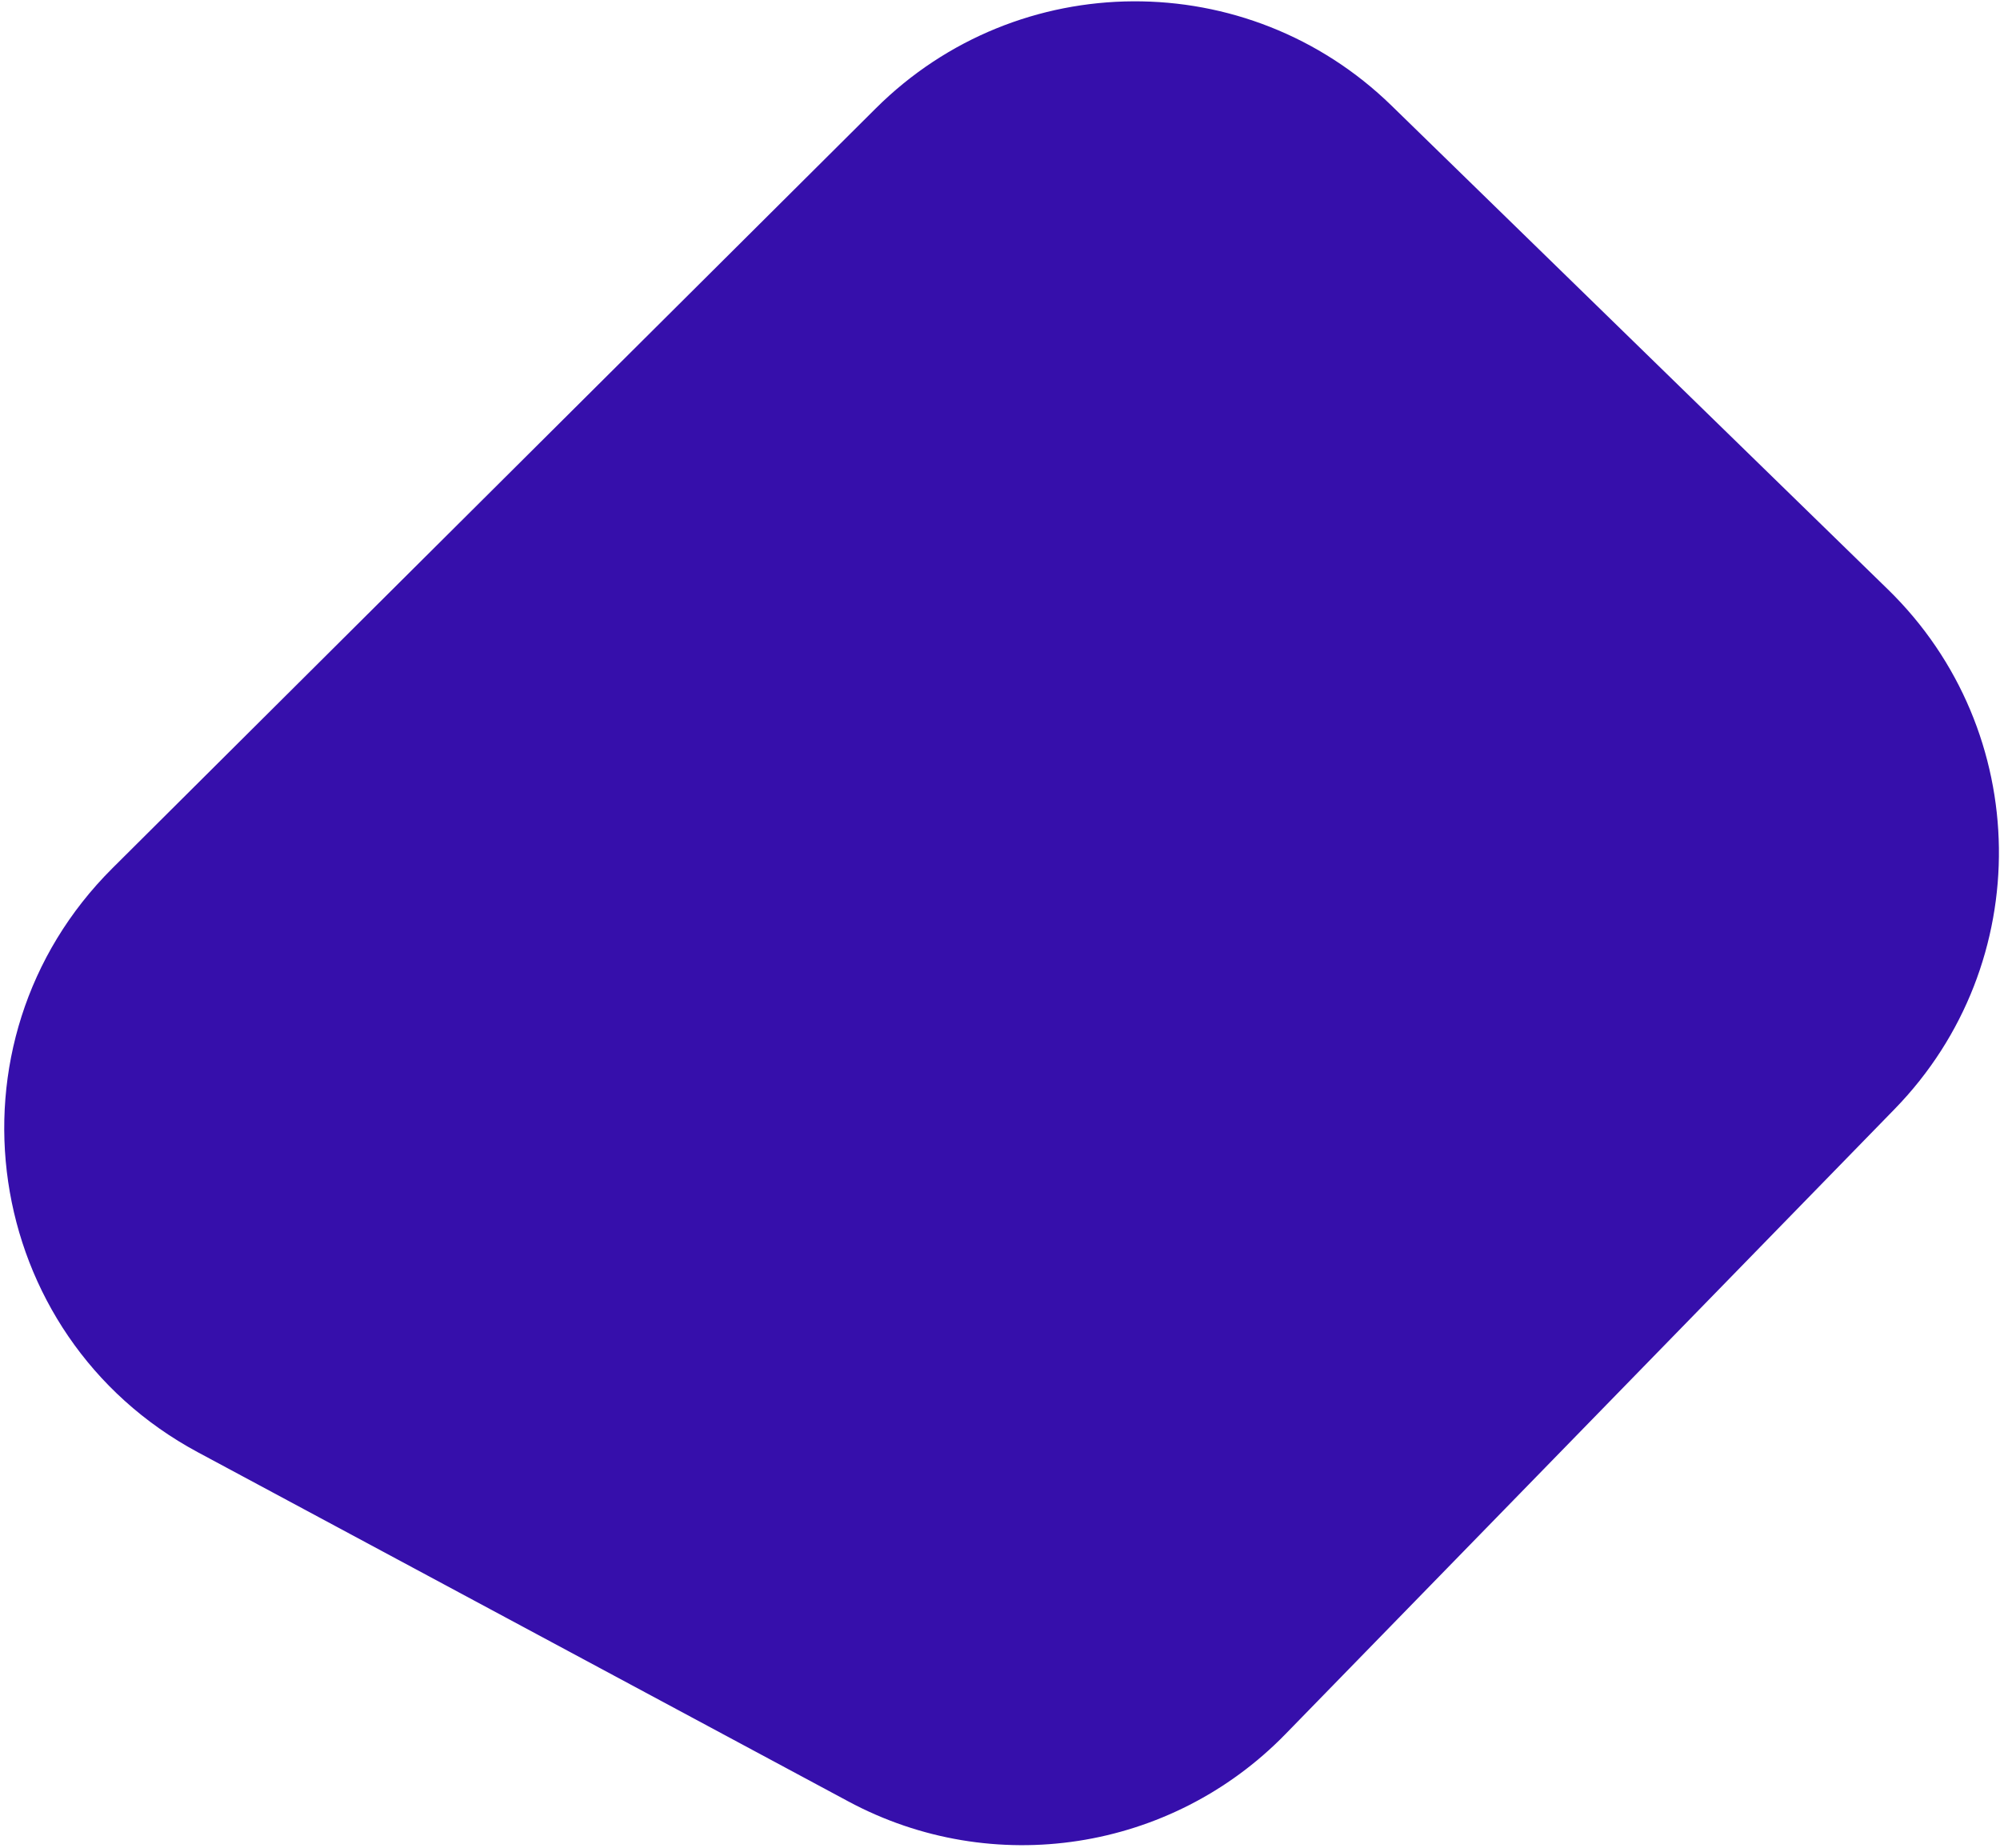
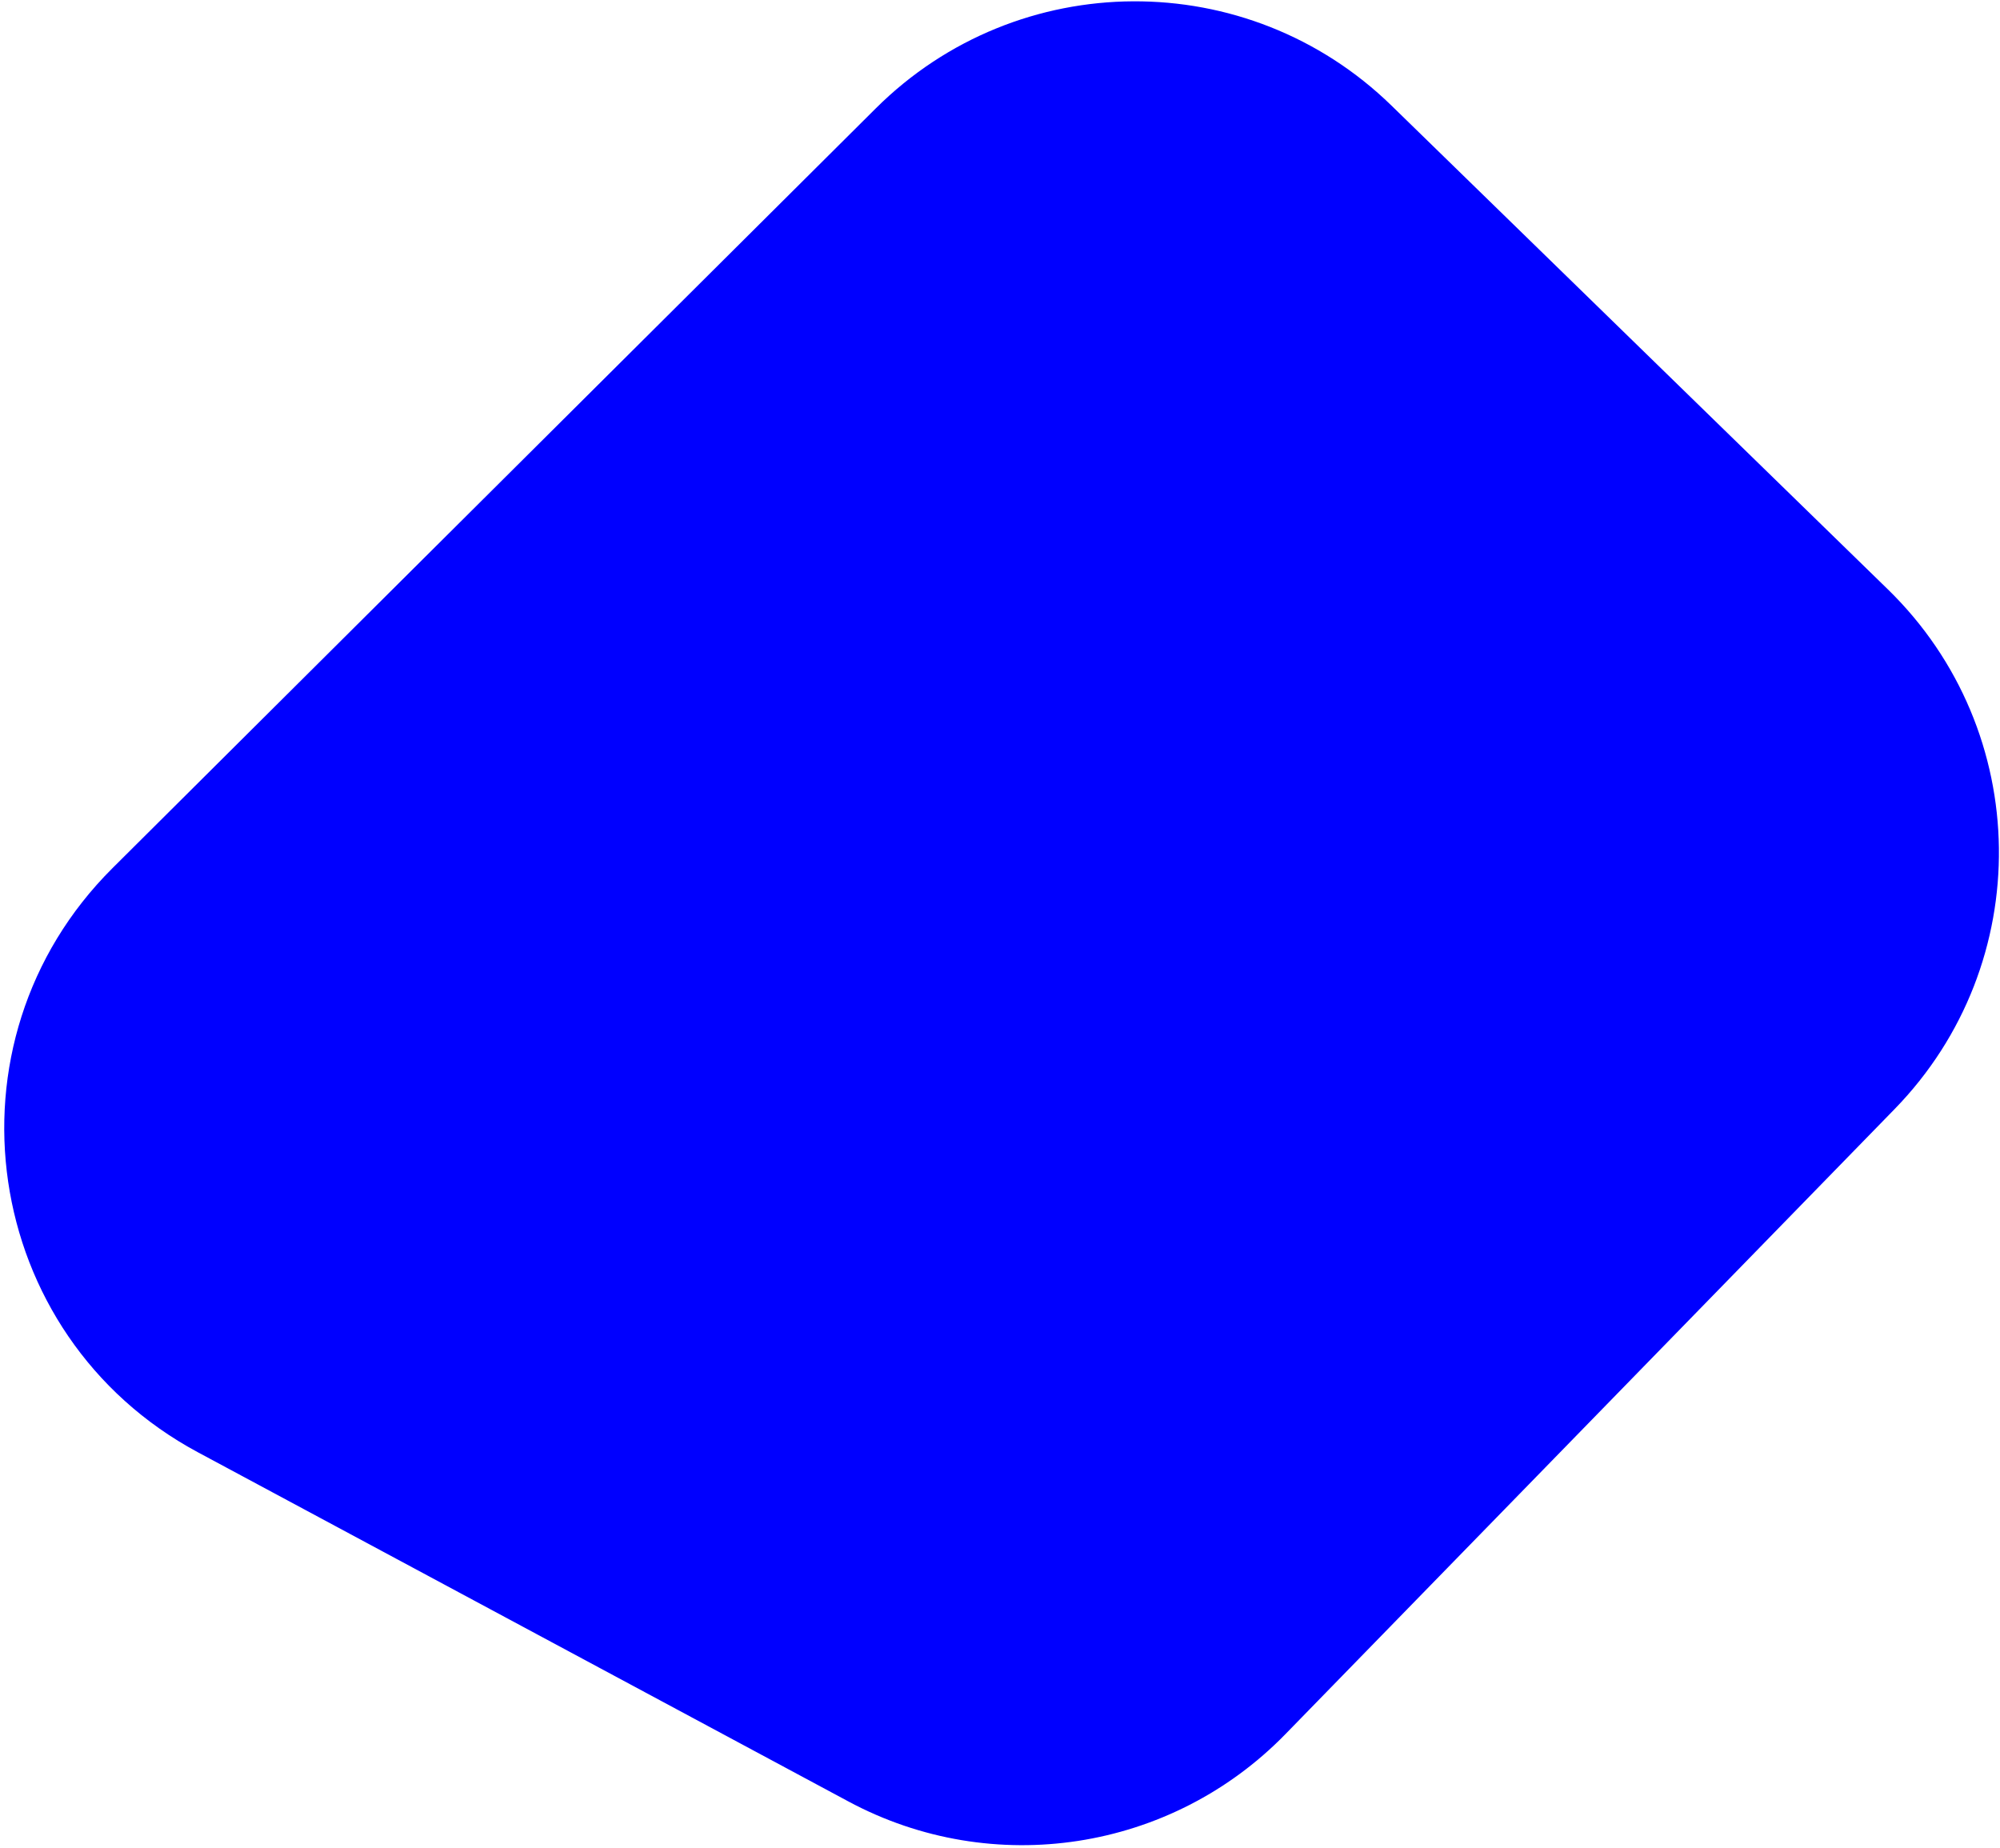
<svg xmlns="http://www.w3.org/2000/svg" width="381" height="352" viewBox="0 0 381 352" fill="none">
-   <path d="M37.71 276.665C-3.698 254.438 -11.875 198.53 21.434 165.376L166.844 20.639C193.95 -6.342 237.694 -6.573 265.083 20.12L359.653 112.288C387.339 139.271 387.909 183.589 360.927 211.275L244.866 330.361C223.082 352.713 189.131 357.942 161.63 343.181L37.71 276.665Z" fill="#360FAB" />
+   <path d="M37.71 276.665C-3.698 254.438 -11.875 198.53 21.434 165.376L166.844 20.639C193.95 -6.342 237.694 -6.573 265.083 20.12L359.653 112.288C387.339 139.271 387.909 183.589 360.927 211.275L244.866 330.361C223.082 352.713 189.131 357.942 161.63 343.181L37.71 276.665Z" fill="#0000FF" />
</svg>
